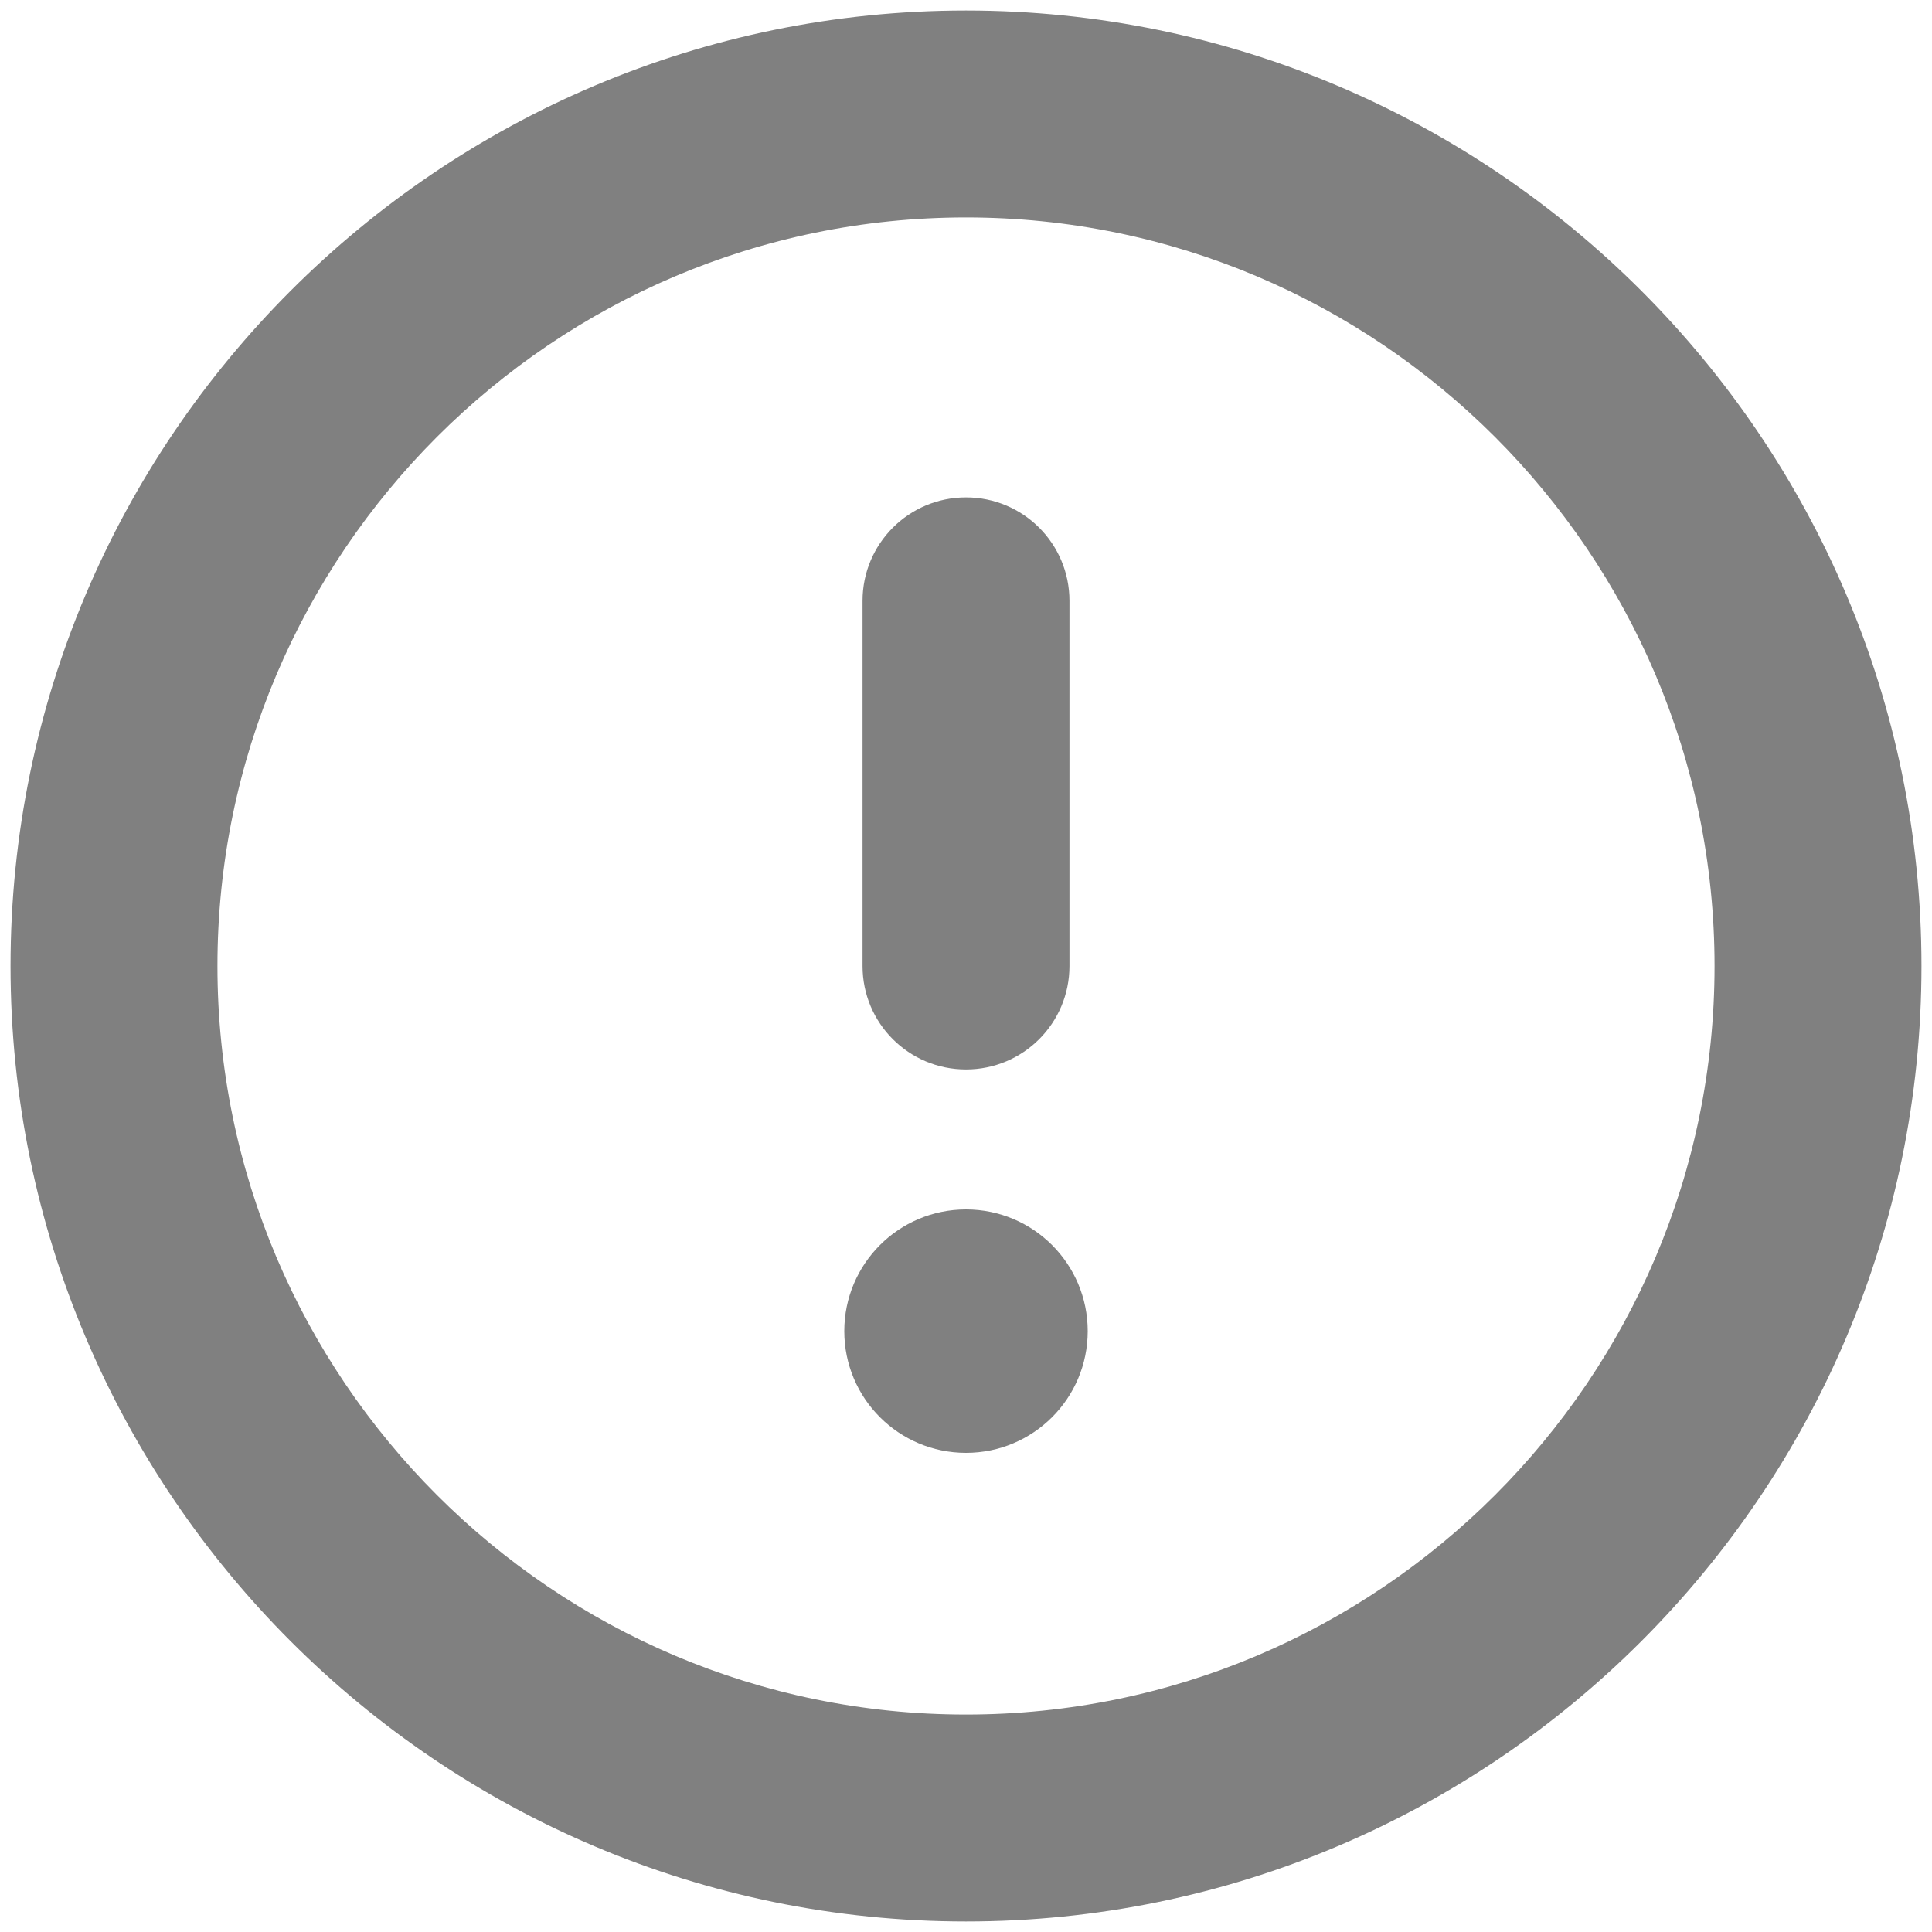
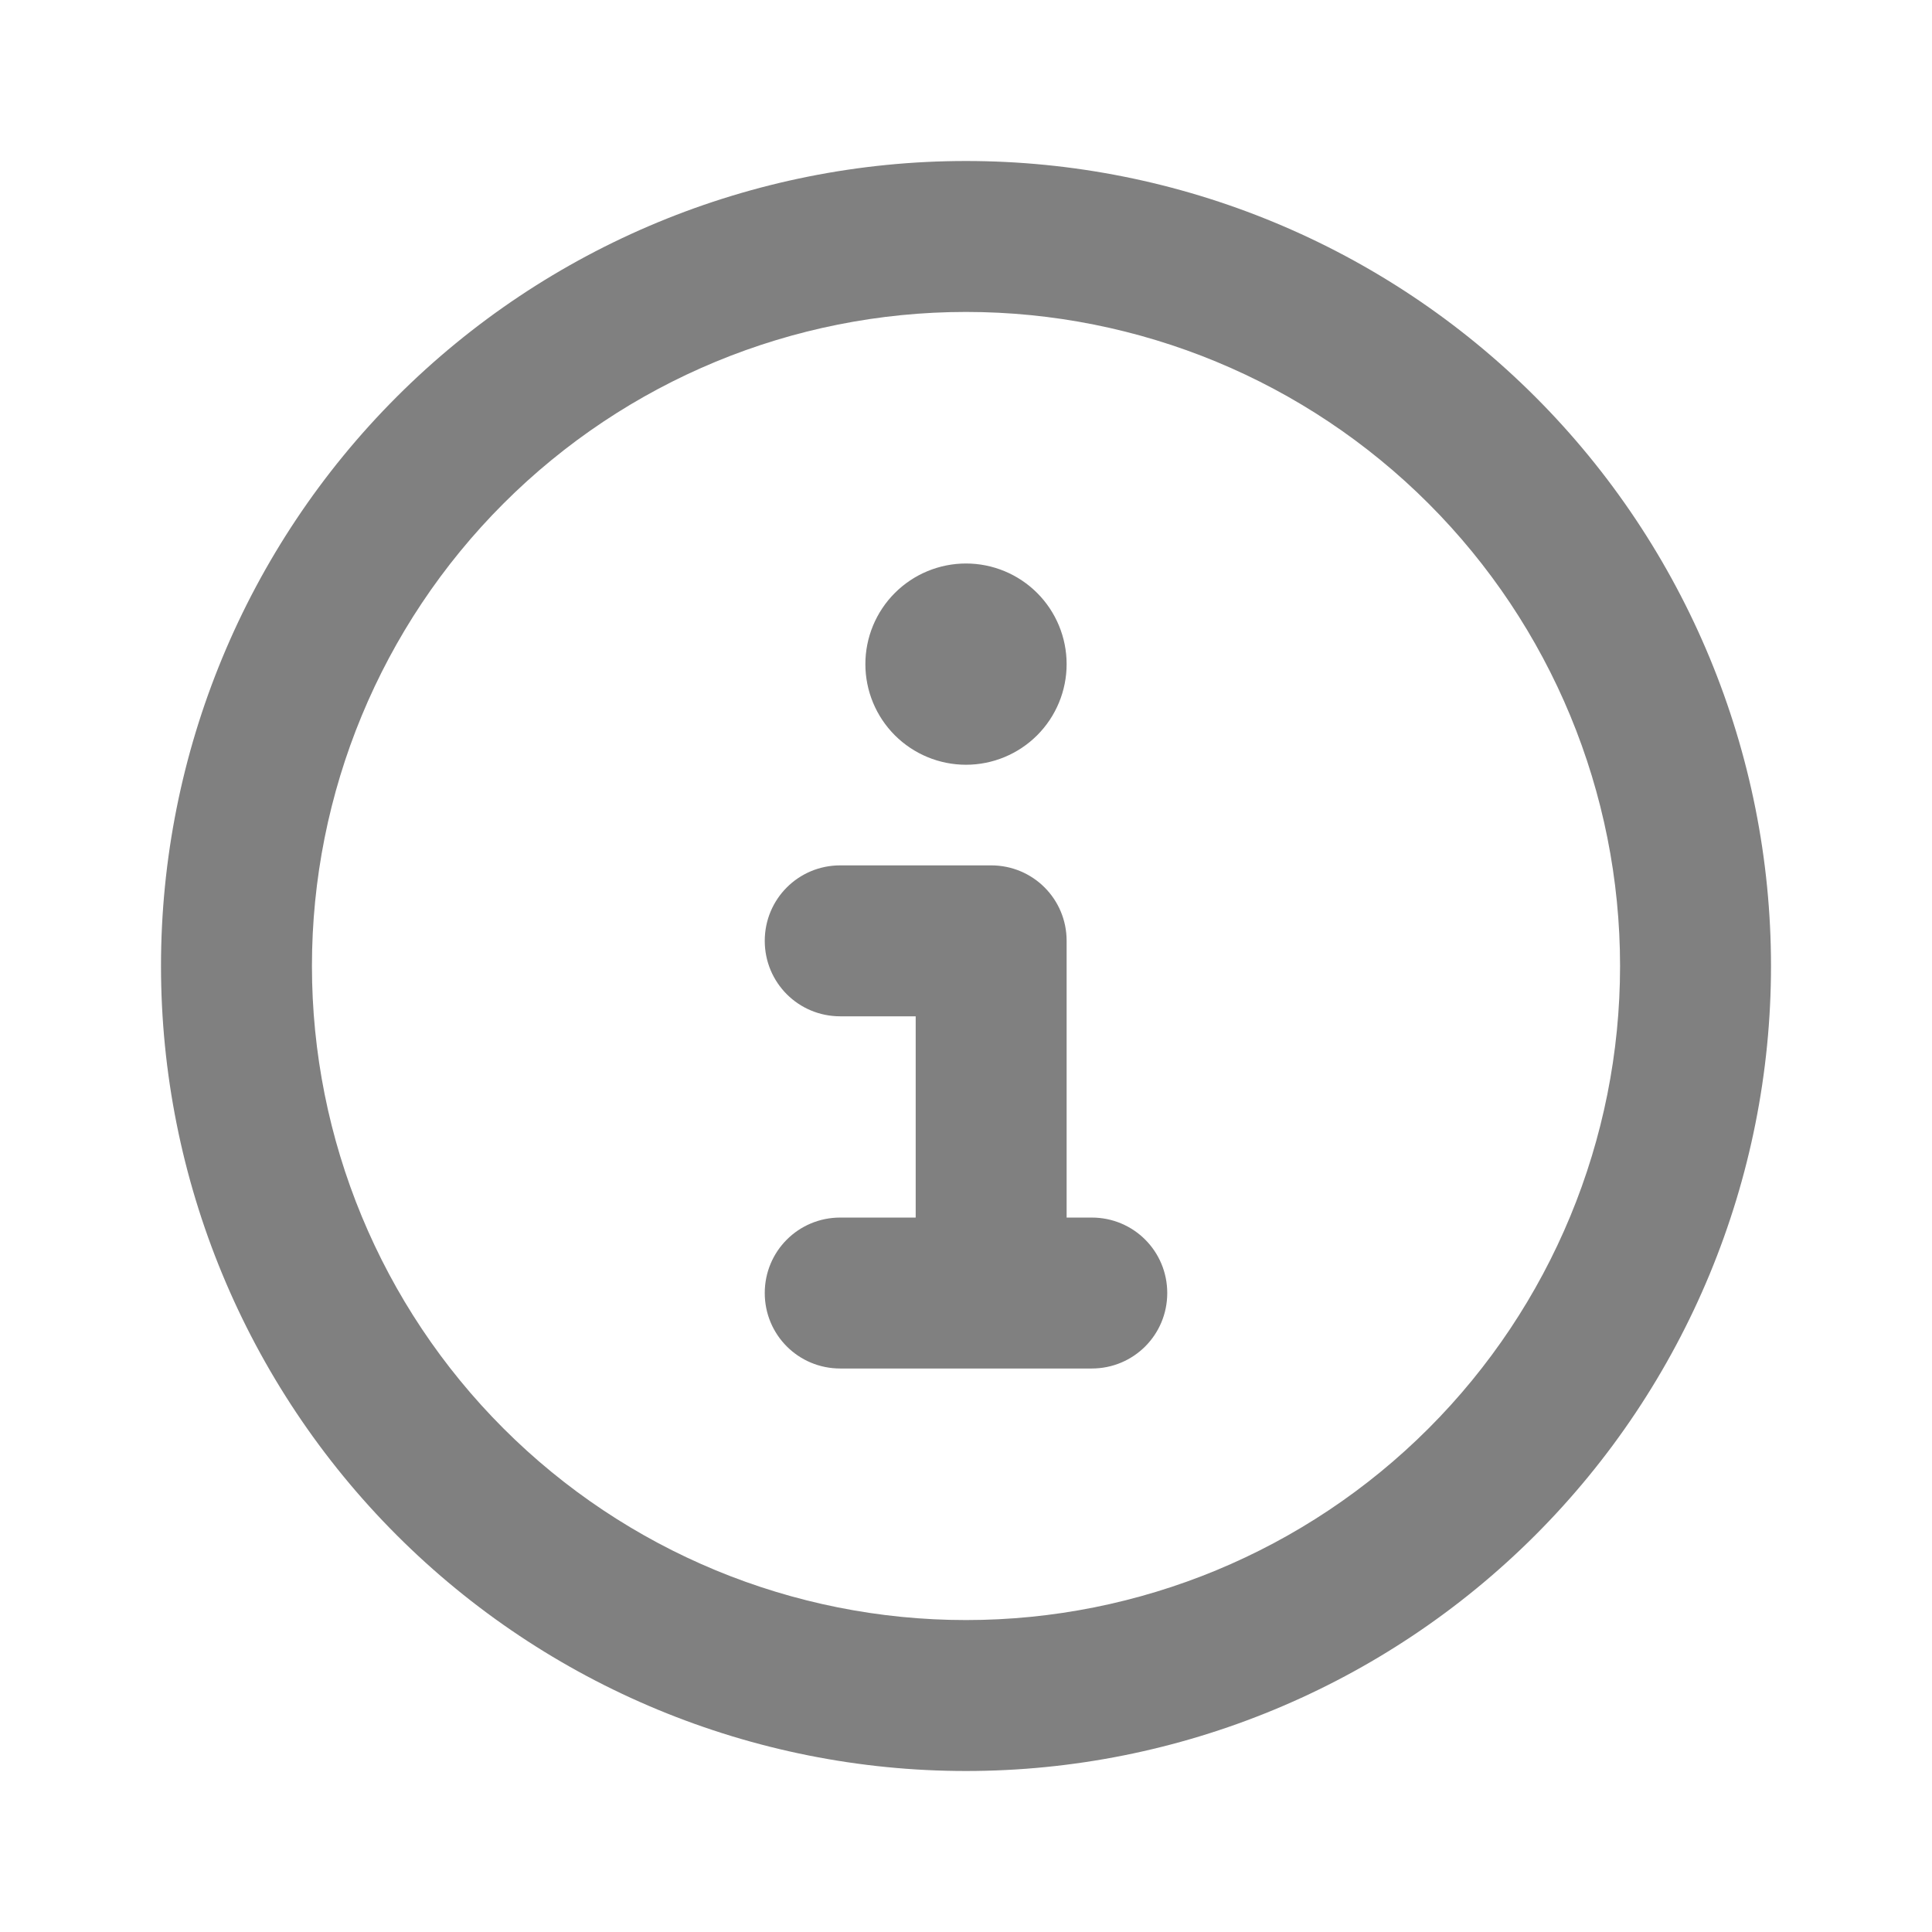
- <svg xmlns="http://www.w3.org/2000/svg" version="1.0" id="error" x="0px" y="0px" viewBox="0 0 200 200" enable-background="new 0 0 100 100" xml:space="preserve" width="200" height="200">
-   <defs id="defs17" />
-   <g id="g4" transform="matrix(2.52,0,0,2.52,-26,-26)">
-     <path fill="#808080" d="m 50,54.25 c -2.35,0 -4.25,-1.9 -4.25,-4.25 V 35 c 0,-2.35 1.9,-4.25 4.25,-4.25 2.35,0 4.25,1.9 4.25,4.25 v 15 c 0,2.35 -1.9,4.25 -4.25,4.25 z" id="path2" />
-   </g>
-   <g id="g8" transform="matrix(2.52,0,0,2.52,-26,-26)">
-     <circle fill="#808080" cx="50" cy="65" r="5" id="circle6" />
-   </g>
-   <g id="g12" transform="matrix(2.52,0,0,2.52,-26,-26)">
-     <path fill="#808080" d="M 50,89.25 C 28.36,89.25 10.75,71.64 10.75,50 10.75,28.36 28.36,10.75 50,10.75 71.64,10.75 89.25,28.36 89.25,50 89.25,71.64 71.64,89.25 50,89.25 Z m 0,-70 C 33.05,19.25 19.25,33.04 19.25,50 19.25,66.95 33.04,80.75 50,80.75 66.95,80.75 80.75,66.96 80.75,50 80.75,33.05 66.95,19.25 50,19.25 Z" id="path10" />
-   </g>
+ <svg xmlns="http://www.w3.org/2000/svg" width="200" height="200" viewBox="0 0 200 200" fill="none">
+   <path d="M100 32.292C117.957 32.292 135.179 39.425 147.877 52.123C160.575 64.821 167.708 82.043 167.708 100C167.708 117.957 160.575 135.179 147.877 147.877C135.179 160.575 117.957 167.708 100 167.708C82.043 167.708 64.821 160.575 52.123 147.877C39.425 135.179 32.292 117.957 32.292 100C32.292 82.043 39.425 64.821 52.123 52.123C64.821 39.425 82.043 32.292 100 32.292ZM100 183.333C122.101 183.333 143.298 174.554 158.926 158.926C174.554 143.297 183.333 122.101 183.333 100C183.333 77.899 174.554 56.702 158.926 41.074C143.298 25.446 122.101 16.667 100 16.667C77.899 16.667 56.703 25.446 41.074 41.074C25.446 56.702 16.667 77.899 16.667 100C16.667 122.101 25.446 143.297 41.074 158.926C56.703 174.554 77.899 183.333 100 183.333ZM86.979 126.042C82.65 126.042 79.167 129.525 79.167 133.854C79.167 138.184 82.65 141.667 86.979 141.667H113.021C117.35 141.667 120.833 138.184 120.833 133.854C120.833 129.525 117.35 126.042 113.021 126.042H110.417V97.396C110.417 93.066 106.934 89.583 102.604 89.583H86.979C82.65 89.583 79.167 93.066 79.167 97.396C79.167 101.725 82.65 105.208 86.979 105.208H94.792V126.042H86.979ZM100 79.167C102.763 79.167 105.412 78.069 107.366 76.116C109.319 74.162 110.417 71.513 110.417 68.75C110.417 65.987 109.319 63.338 107.366 61.384C105.412 59.431 102.763 58.333 100 58.333C97.237 58.333 94.588 59.431 92.634 61.384C90.681 63.338 89.583 65.987 89.583 68.75C89.583 71.513 90.681 74.162 92.634 76.116C94.588 78.069 97.237 79.167 100 79.167Z" fill="#808080" />
</svg>
